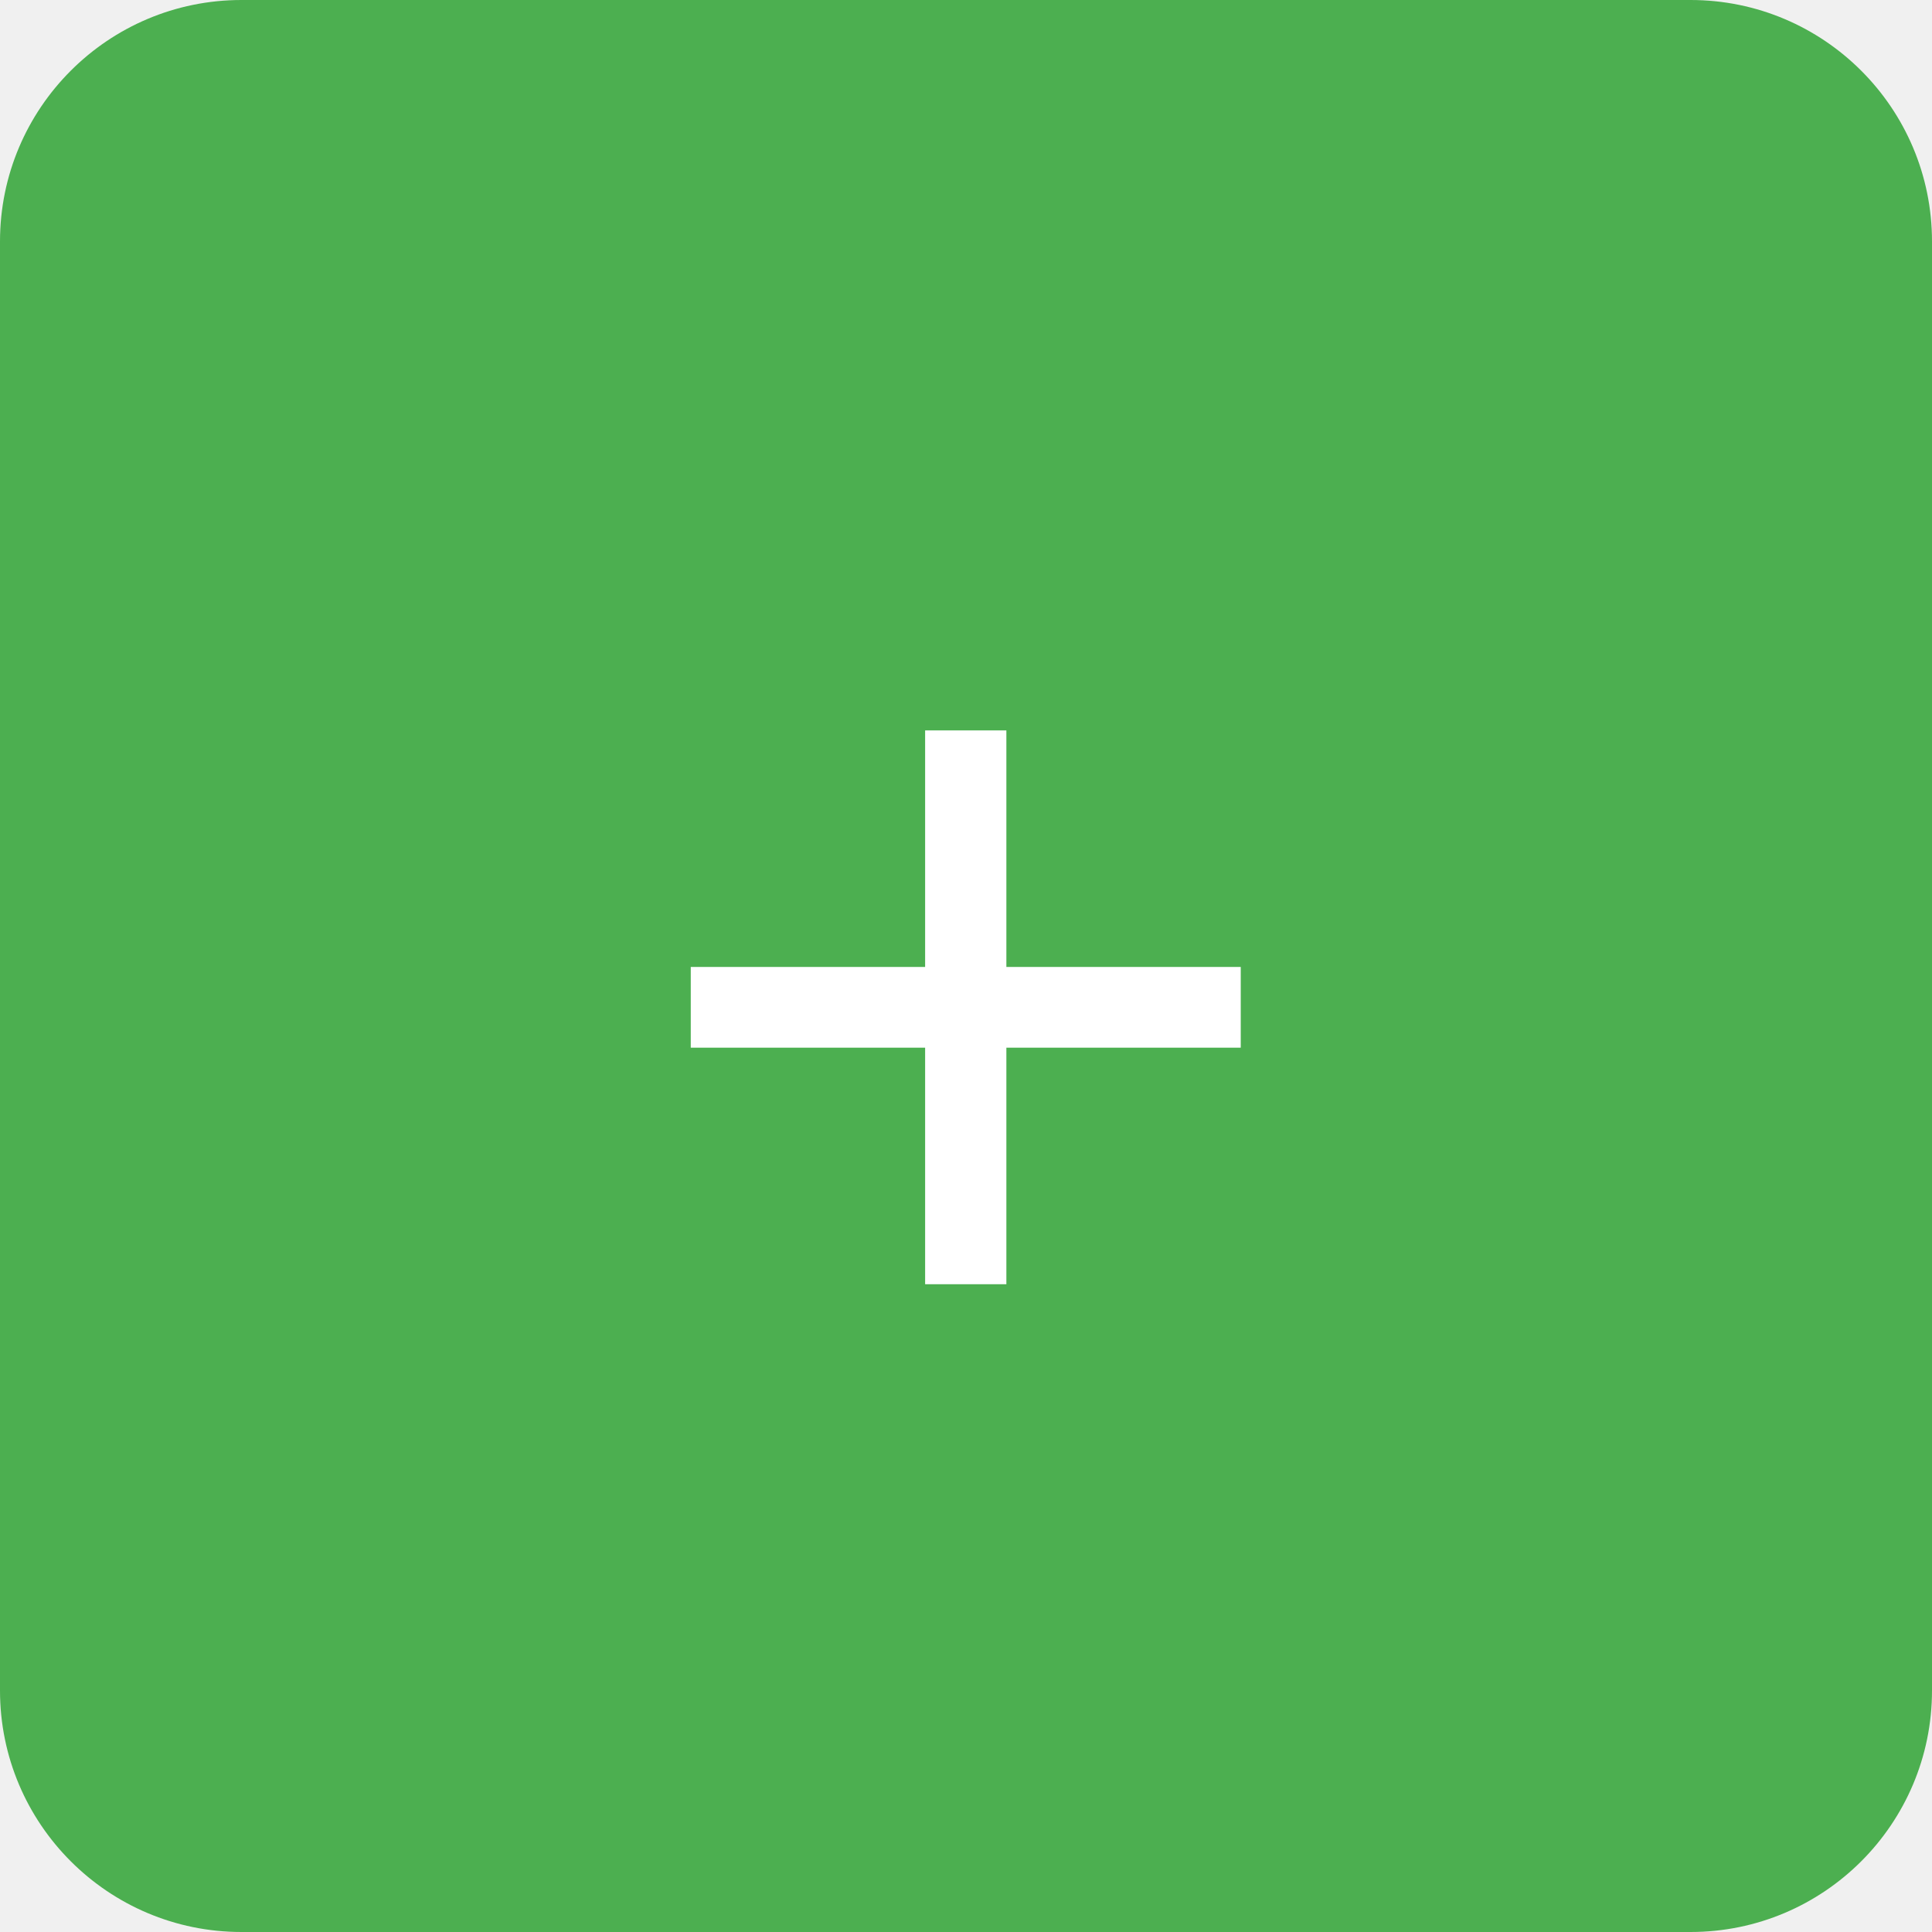
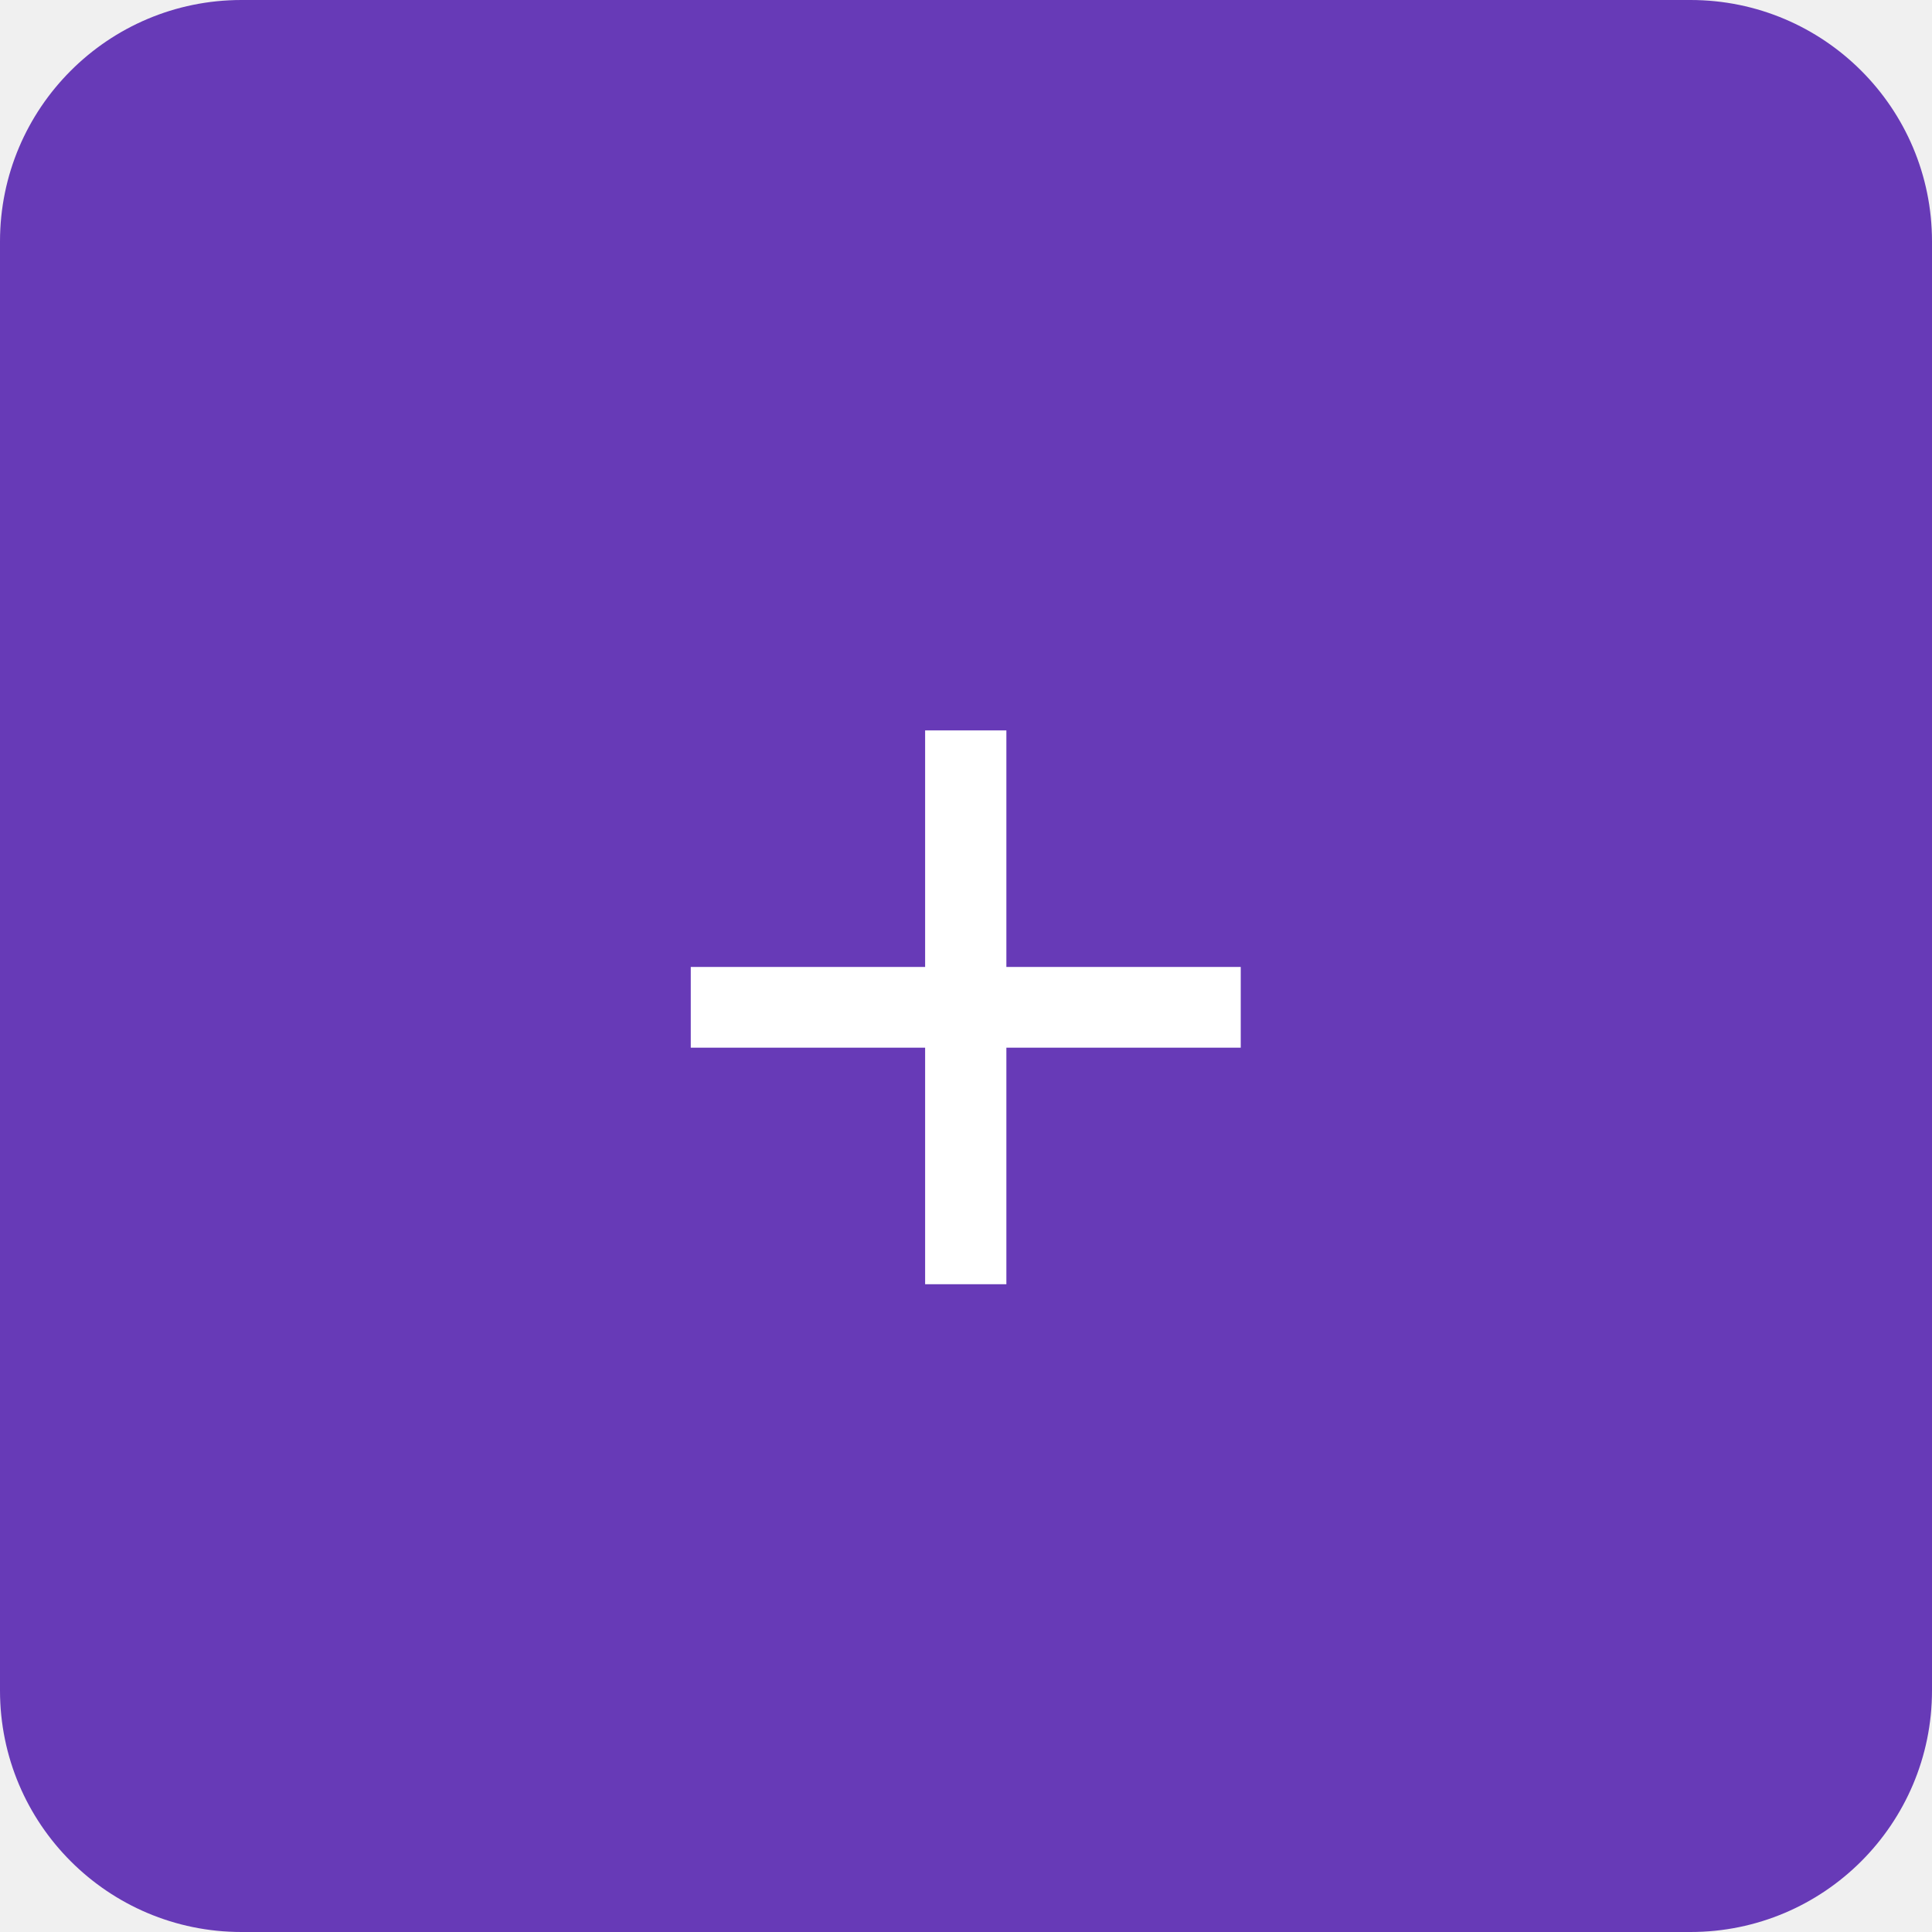
<svg xmlns="http://www.w3.org/2000/svg" width="512" height="512" viewBox="0 0 512 512">
-   <rect width="512" height="512" rx="64" fill="#4CAF50" />
+   <rect width="512" height="512" rx="64" fill="#673ab7" />
  <text x="50%" y="55%" font-family="Arial" font-size="300" fill="white" text-anchor="middle" dominant-baseline="middle">+</text>
</svg>
